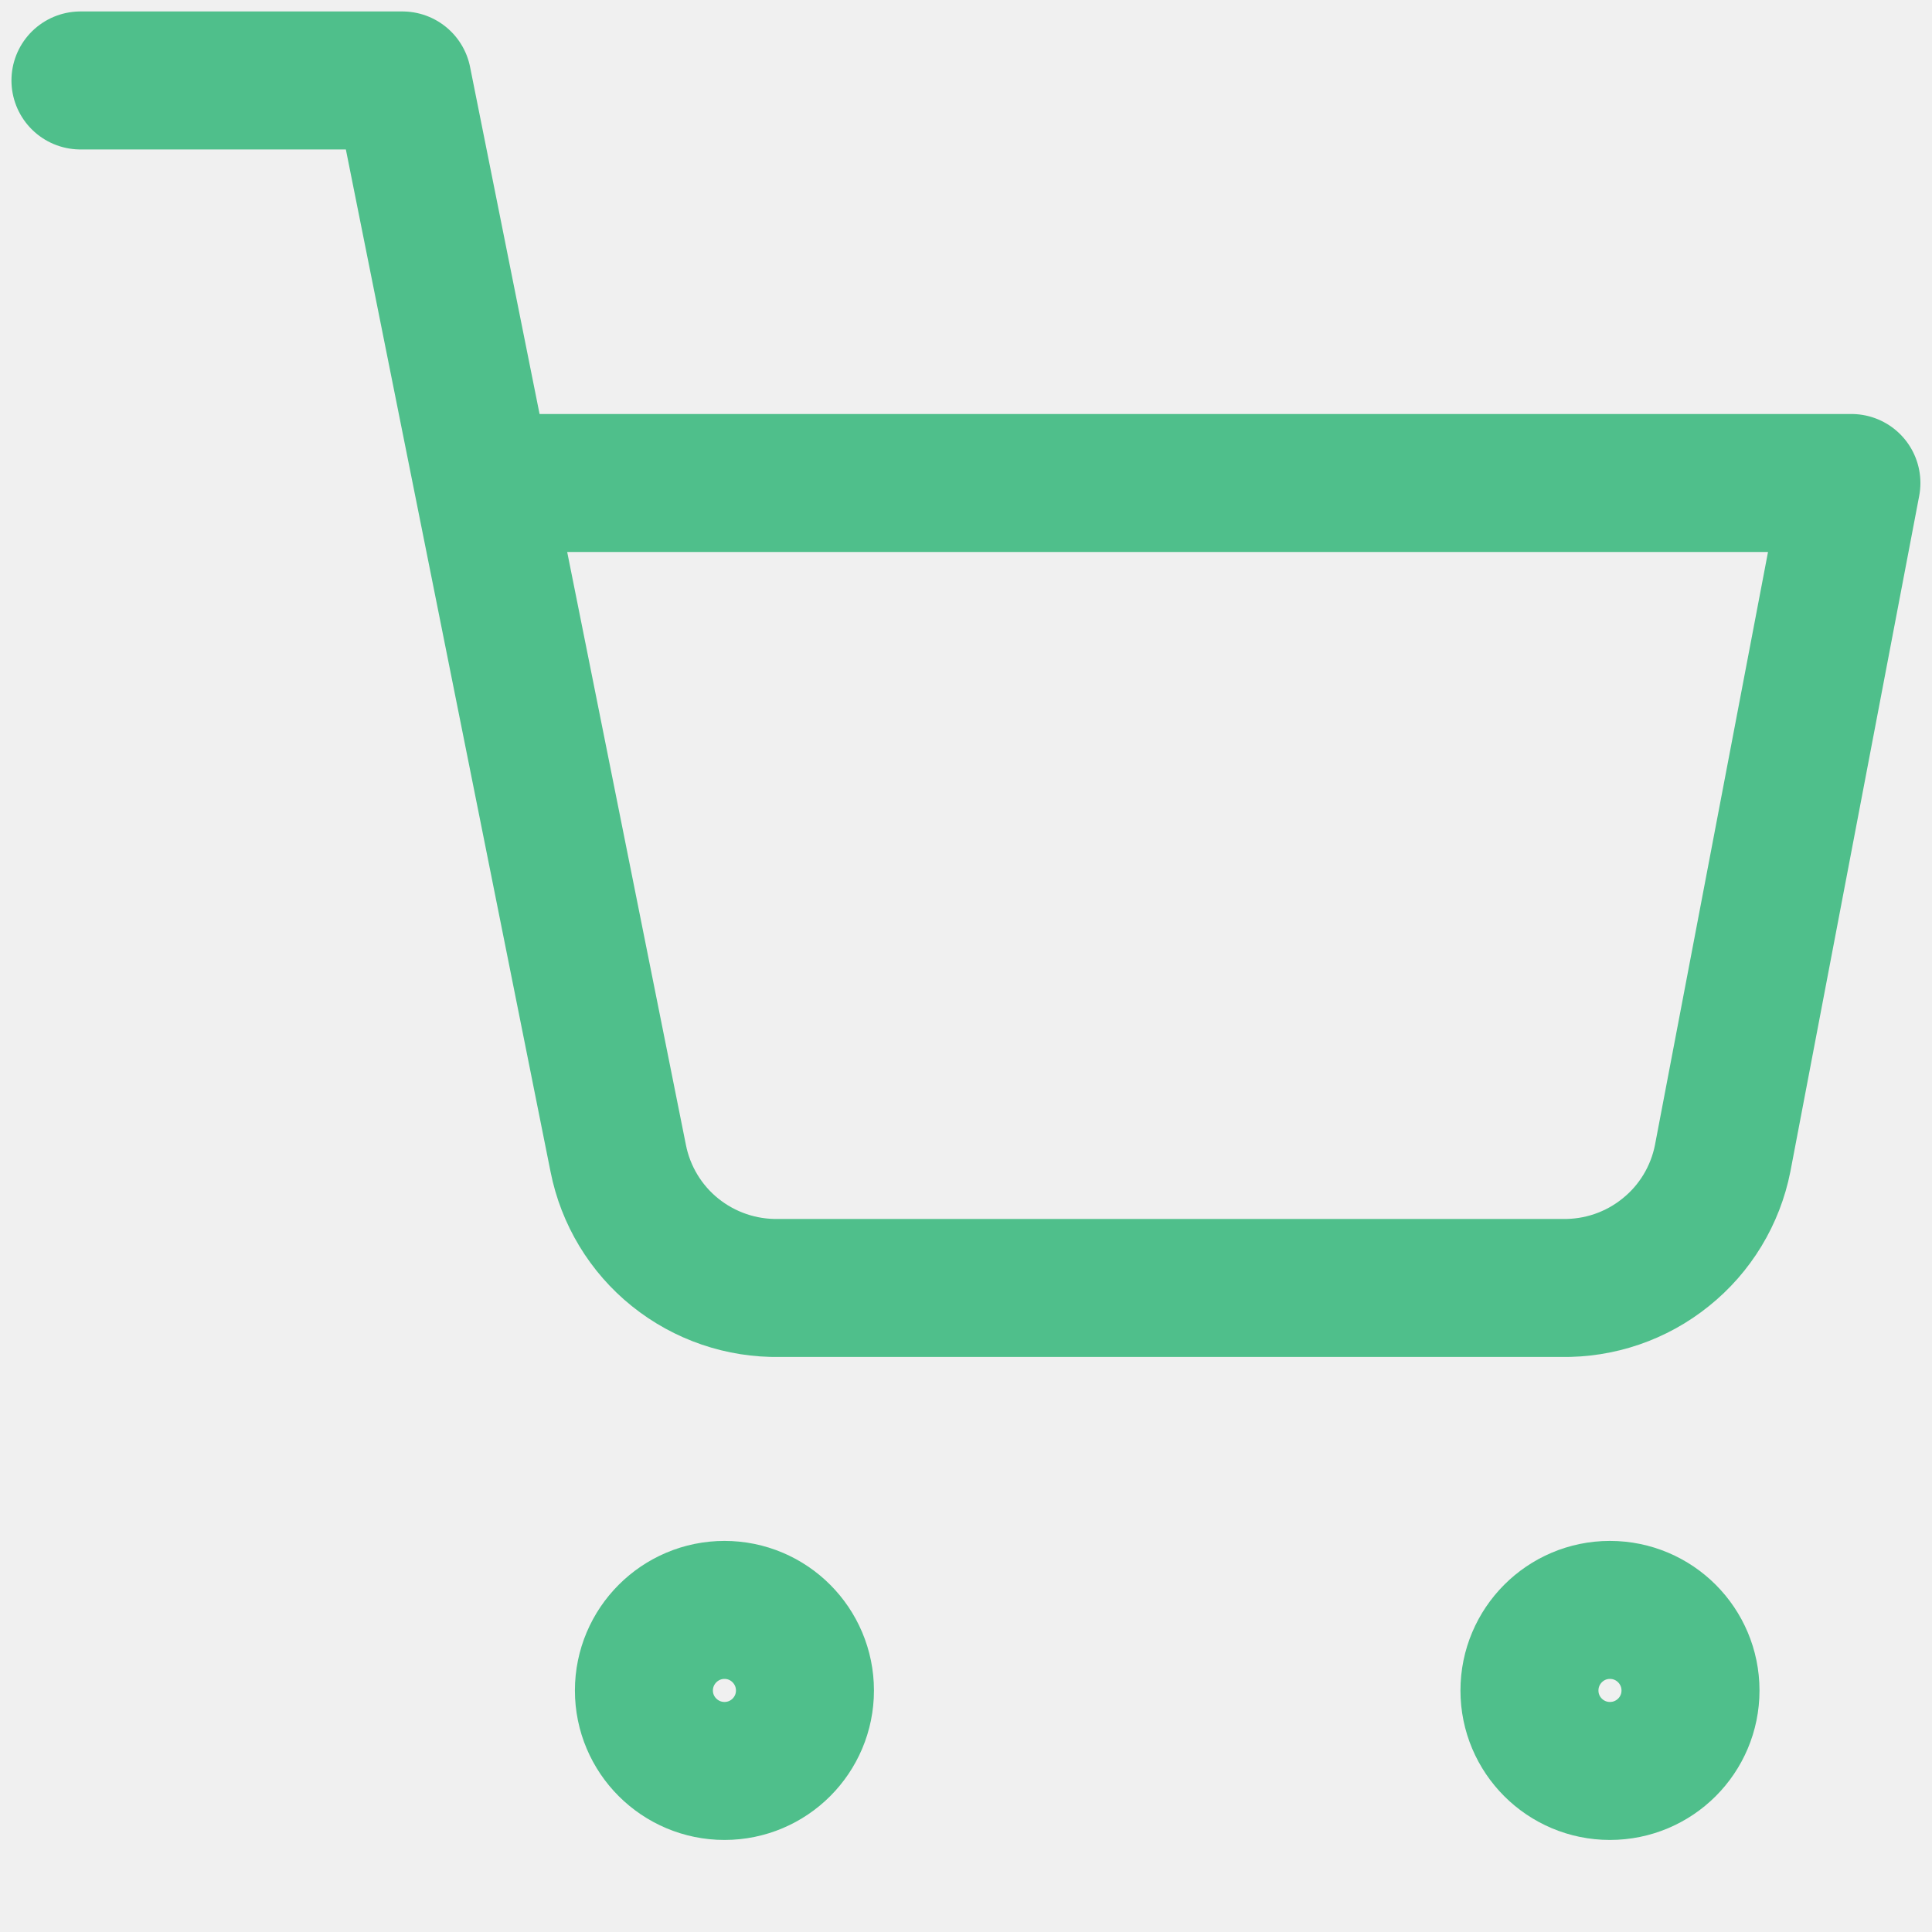
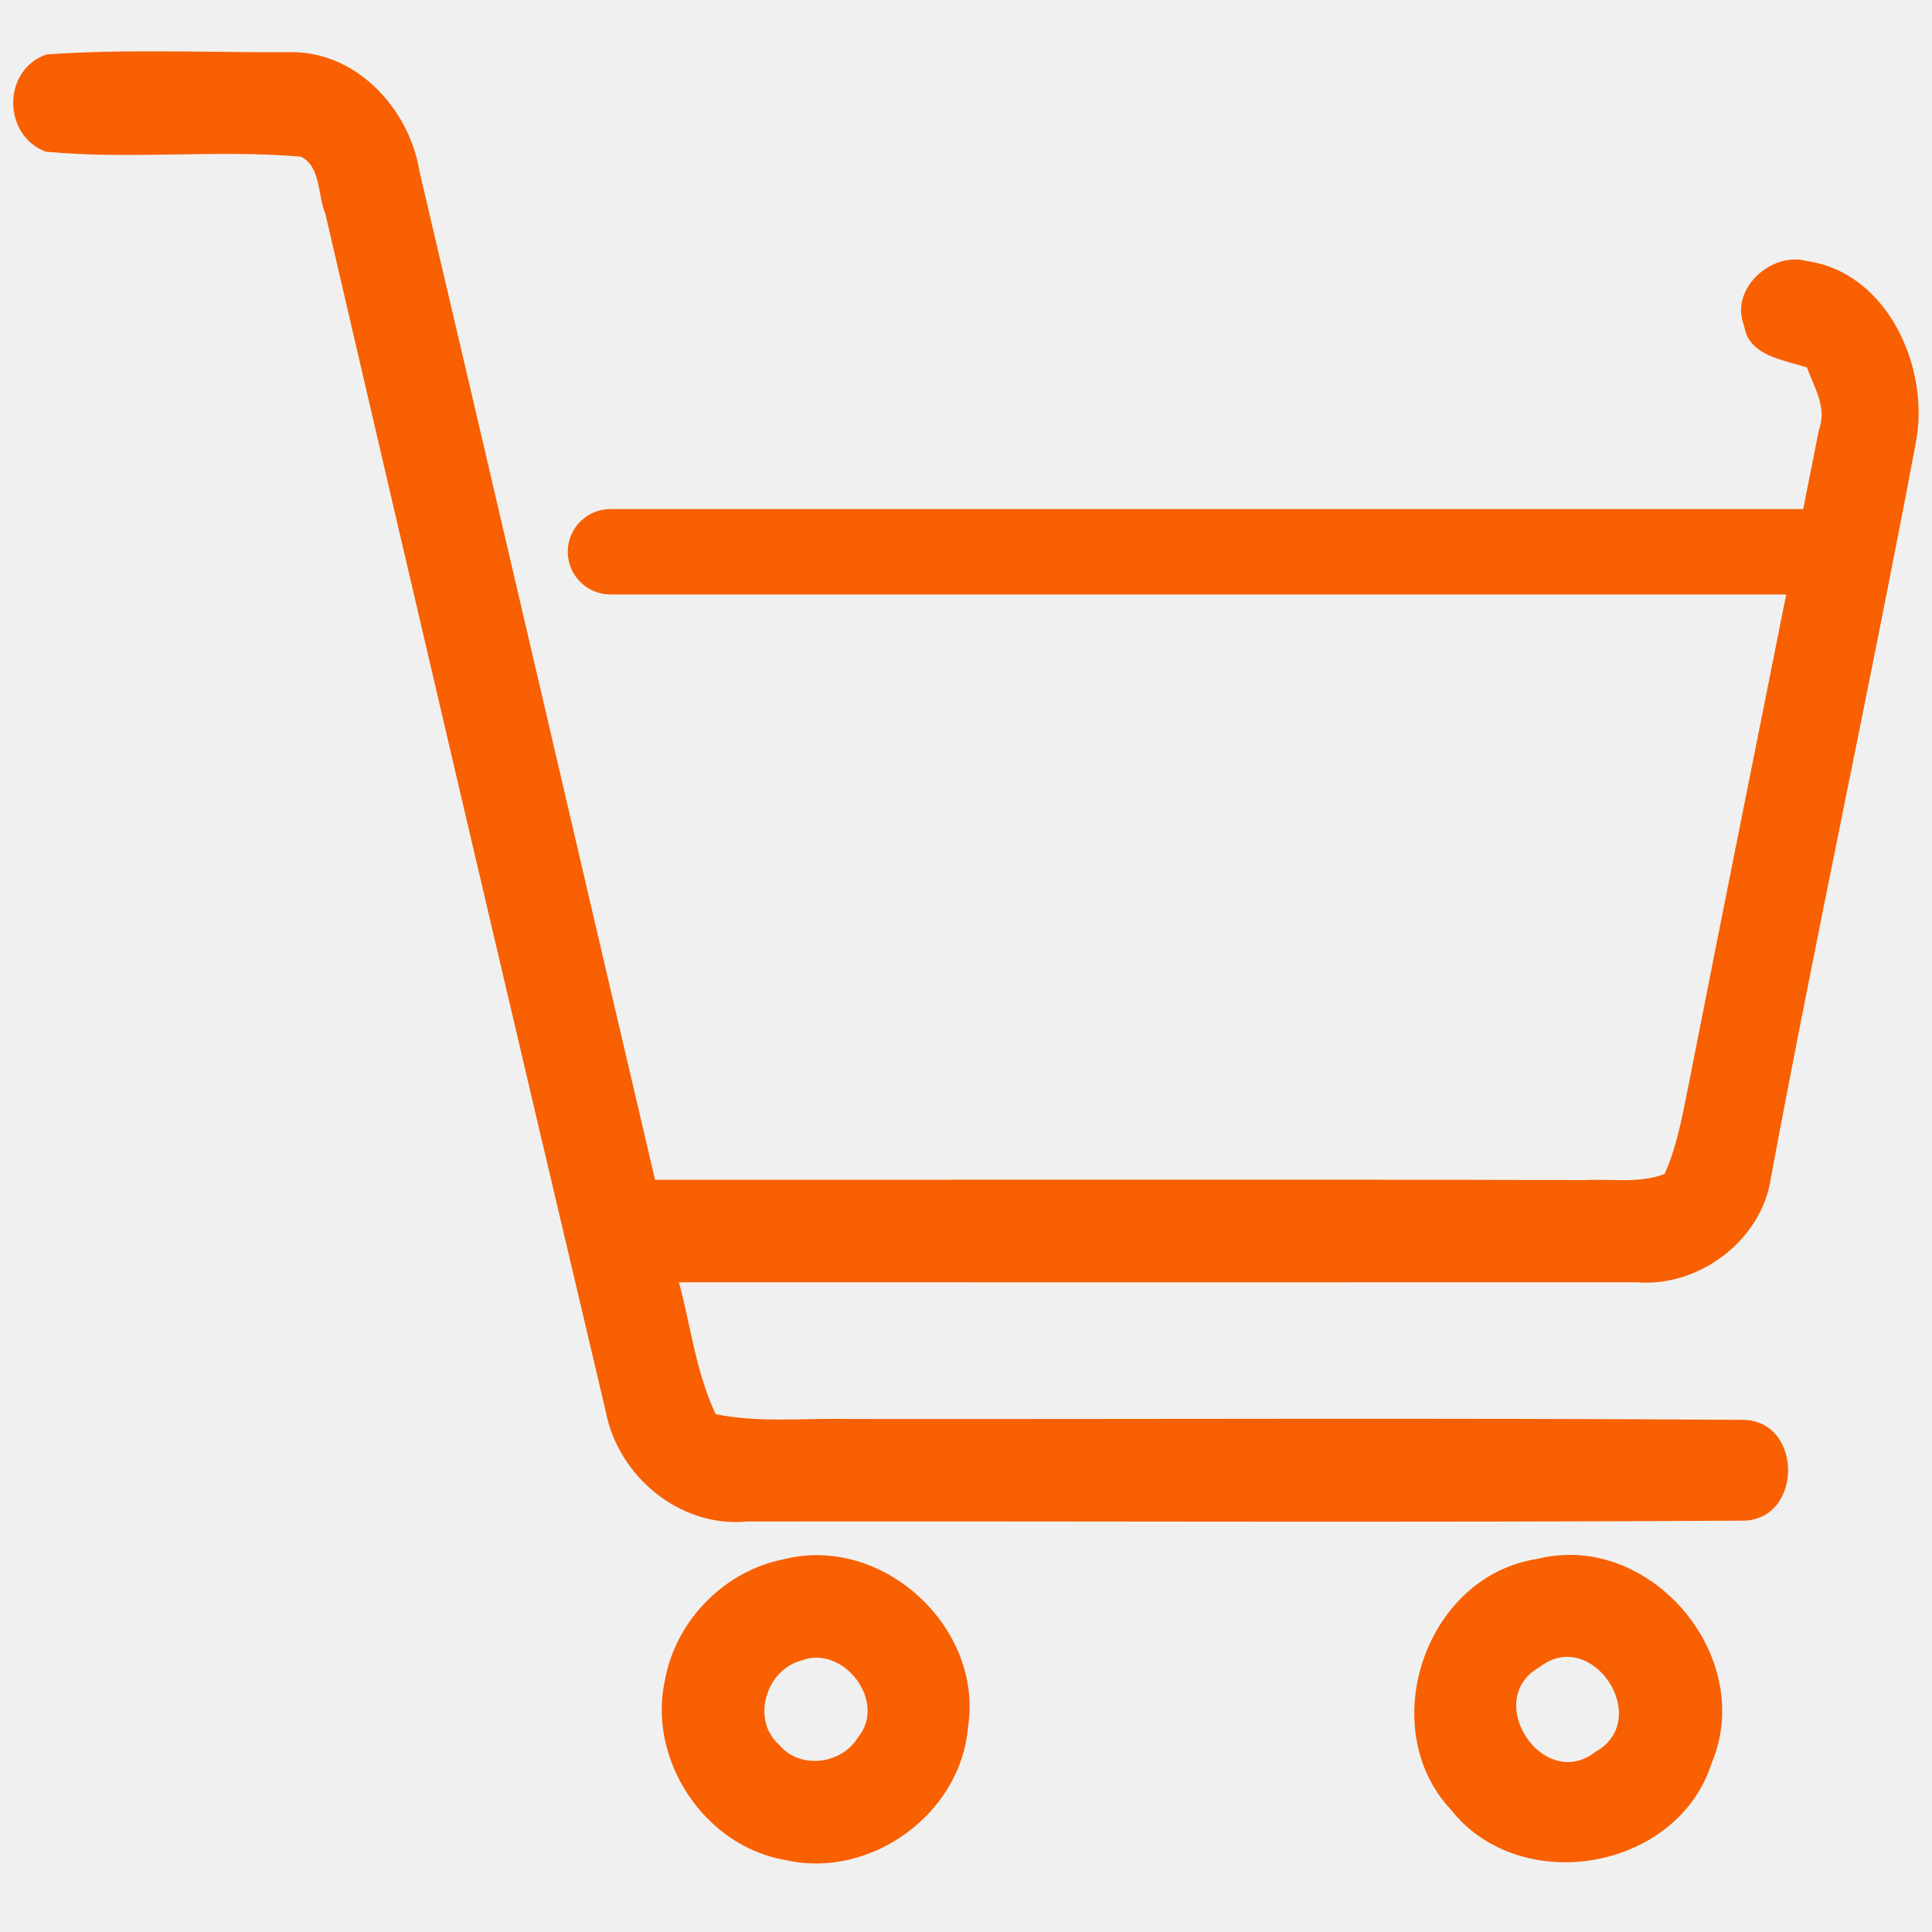
- <svg xmlns="http://www.w3.org/2000/svg" width="14" height="14" viewBox="0 0 14 14" fill="none">
-   <g clip-path="url(#clip0_3333_269)">
-     <path d="M0.583 0.583H2.916L4.48 8.394C4.533 8.662 4.679 8.904 4.892 9.075C5.106 9.247 5.373 9.338 5.646 9.333H11.316C11.59 9.338 11.857 9.247 12.07 9.075C12.284 8.904 12.43 8.662 12.483 8.394L13.416 3.5H3.5M5.833 12.25C5.833 12.572 5.572 12.833 5.25 12.833C4.928 12.833 4.666 12.572 4.666 12.25C4.666 11.928 4.928 11.666 5.25 11.666C5.572 11.666 5.833 11.928 5.833 12.25ZM12.25 12.25C12.25 12.572 11.989 12.833 11.666 12.833C11.344 12.833 11.083 12.572 11.083 12.25C11.083 11.928 11.344 11.666 11.666 11.666C11.989 11.666 12.25 11.928 12.25 12.25Z" stroke="#4FBF8B" stroke-linecap="round" stroke-linejoin="round" />
-   </g>
-   <defs>
-     <clipPath id="clip0_3333_269">
-       <rect width="14" height="14" fill="white" />
-     </clipPath>
-   </defs>
+ <svg xmlns="http://www.w3.org/2000/svg" width="30" height="30" viewBox="520 287 400 380" fill="none">
+   <path fill="#f86001" d="M 886.617 521.004 C 896.098 470.059 907.102 419.395 916.688 368.48 C 919.555 353.125 910.887 333.488 894.117 331.047 C 886.719 329 878.051 336.887 881.094 344.422 C 882.047 350.754 889.266 351.465 894.117 353.094 C 895.602 357.199 898.324 361.441 896.59 366.004 C 895.523 371.469 894.41 376.93 893.332 382.395 L 646.398 382.395 C 641.516 382.395 637.551 386.352 637.551 391.238 C 637.551 396.125 641.516 400.082 646.398 400.082 L 889.816 400.082 C 883.211 433.223 876.531 466.355 870.023 499.527 C 868.574 506.43 867.547 513.539 864.645 520.051 C 859.441 522.07 853.637 521.043 848.227 521.324 C 784.012 521.148 719.793 521.293 655.617 521.254 C 639.309 451.695 623.211 382.102 606.863 312.543 C 604.773 299.418 593.559 287.32 579.621 287.809 C 562.957 287.887 546.254 287.105 529.629 288.273 C 520.465 291.422 520.465 304.973 529.453 308.406 C 547 310.07 564.727 307.945 582.273 309.43 C 586.484 311.48 585.707 317.32 587.332 321.141 C 606.512 403.824 625.859 486.473 645.391 569.121 C 647.902 582.602 660.746 593.359 674.688 592.012 C 743.254 591.91 811.82 592.262 880.352 591.836 C 893.438 592.262 893.512 570.641 880.422 570.961 C 818.93 570.539 757.406 570.855 695.914 570.785 C 686.68 570.57 677.305 571.633 668.18 569.793 C 664.109 561.195 663.016 551.574 660.574 542.48 C 726.664 542.48 792.754 542.516 858.844 542.48 C 871.688 543.578 884.703 533.848 886.617 521.004 Z M 886.617 521.004 " fill-opacity="1" fill-rule="nonzero" />
+   <path fill="#f86001" d="M 682.258 599.832 C 670.156 602.203 660.109 612.289 657.773 624.387 C 653.812 641.051 665.699 659.234 682.613 662.102 C 700.125 666.137 718.914 652.617 720.398 634.68 C 723.723 613.914 702.637 594.633 682.258 599.832 Z M 697.613 636.734 C 694.219 642.324 685.582 643.418 681.301 638.223 C 675.426 633.02 678.645 622.621 685.969 620.781 C 694.676 617.453 703.77 629.41 697.613 636.734 Z M 697.613 636.734 " fill-opacity="1" fill-rule="nonzero" />
+   <path fill="#f86001" d="M 838.25 599.762 C 815.078 603.301 804.496 634.684 820.418 651.703 C 834.785 669.887 867.301 664.262 874.375 642.043 C 883.711 619.926 861.562 593.887 838.25 599.762 Z M 850.316 639.707 C 839.453 648.16 826.789 628.875 838.746 622.16 C 849.609 613.668 862.344 632.98 850.316 639.707 Z M 850.316 639.707 " fill-opacity="1" fill-rule="nonzero" />
</svg>
